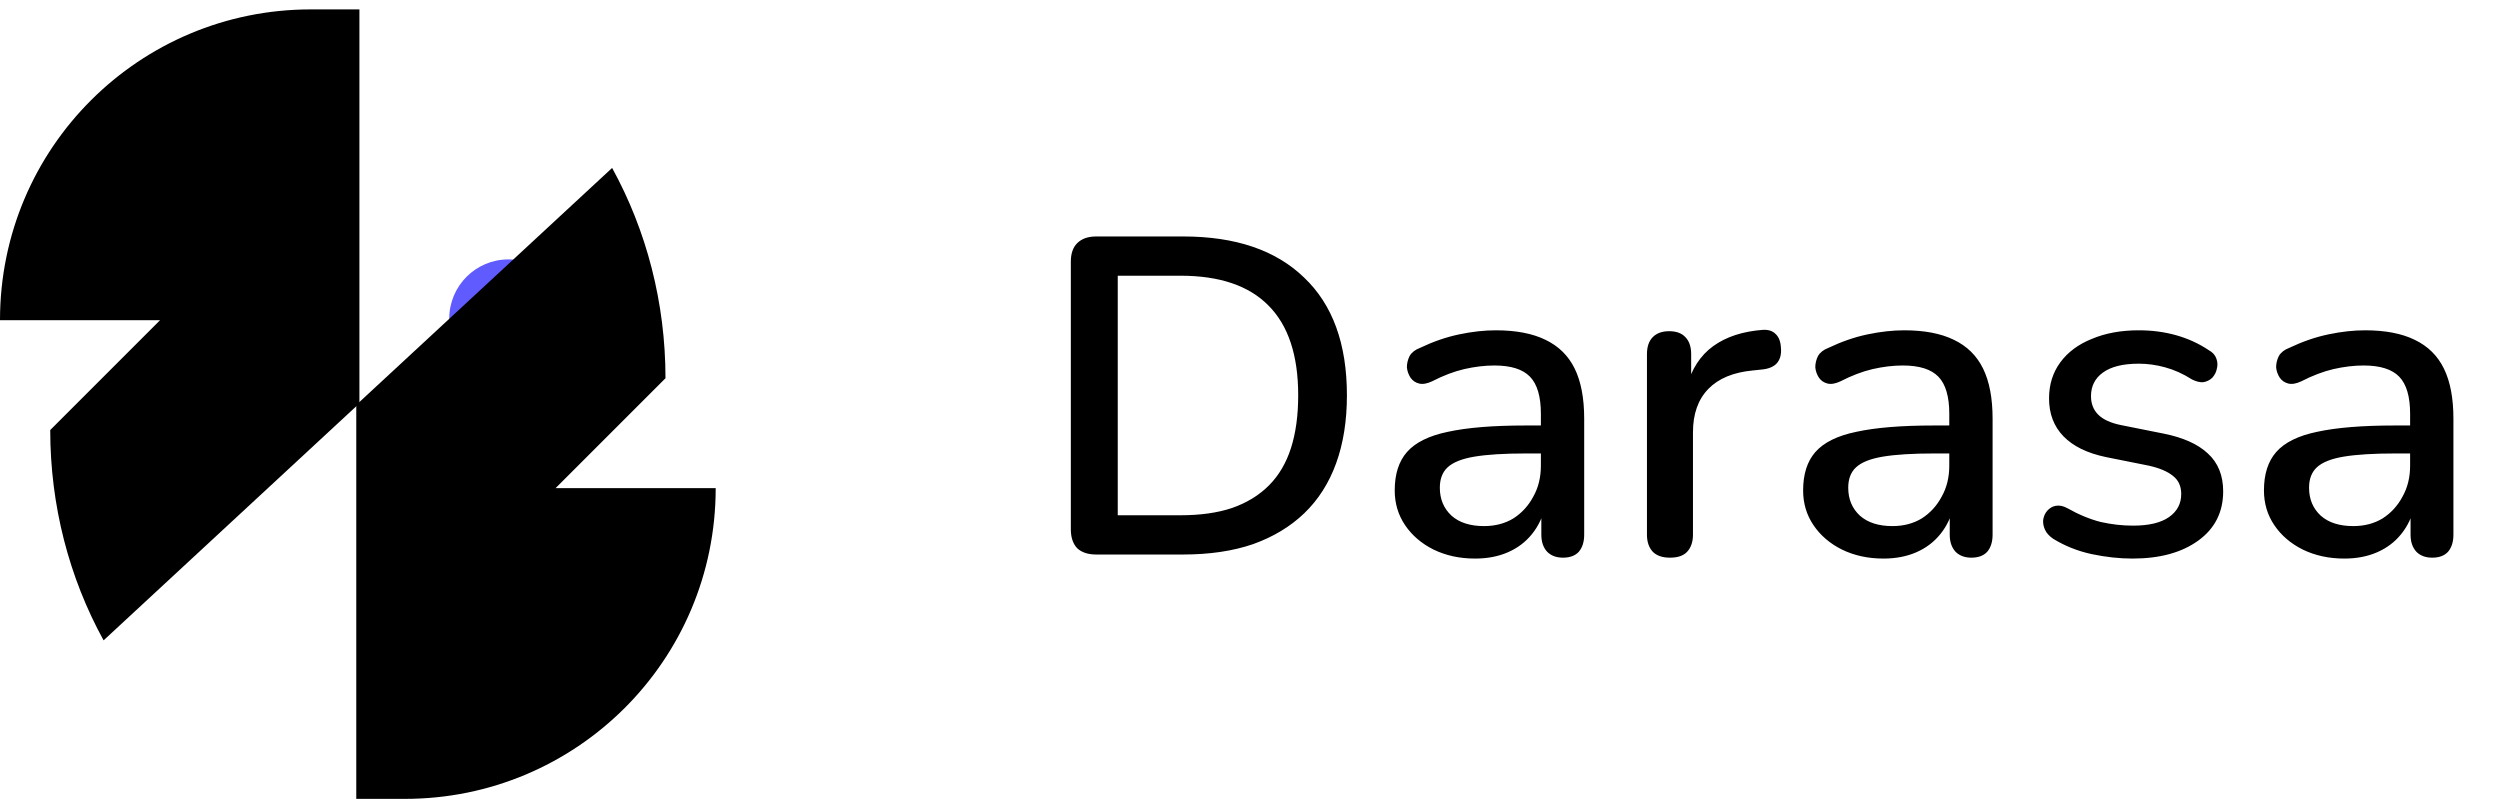
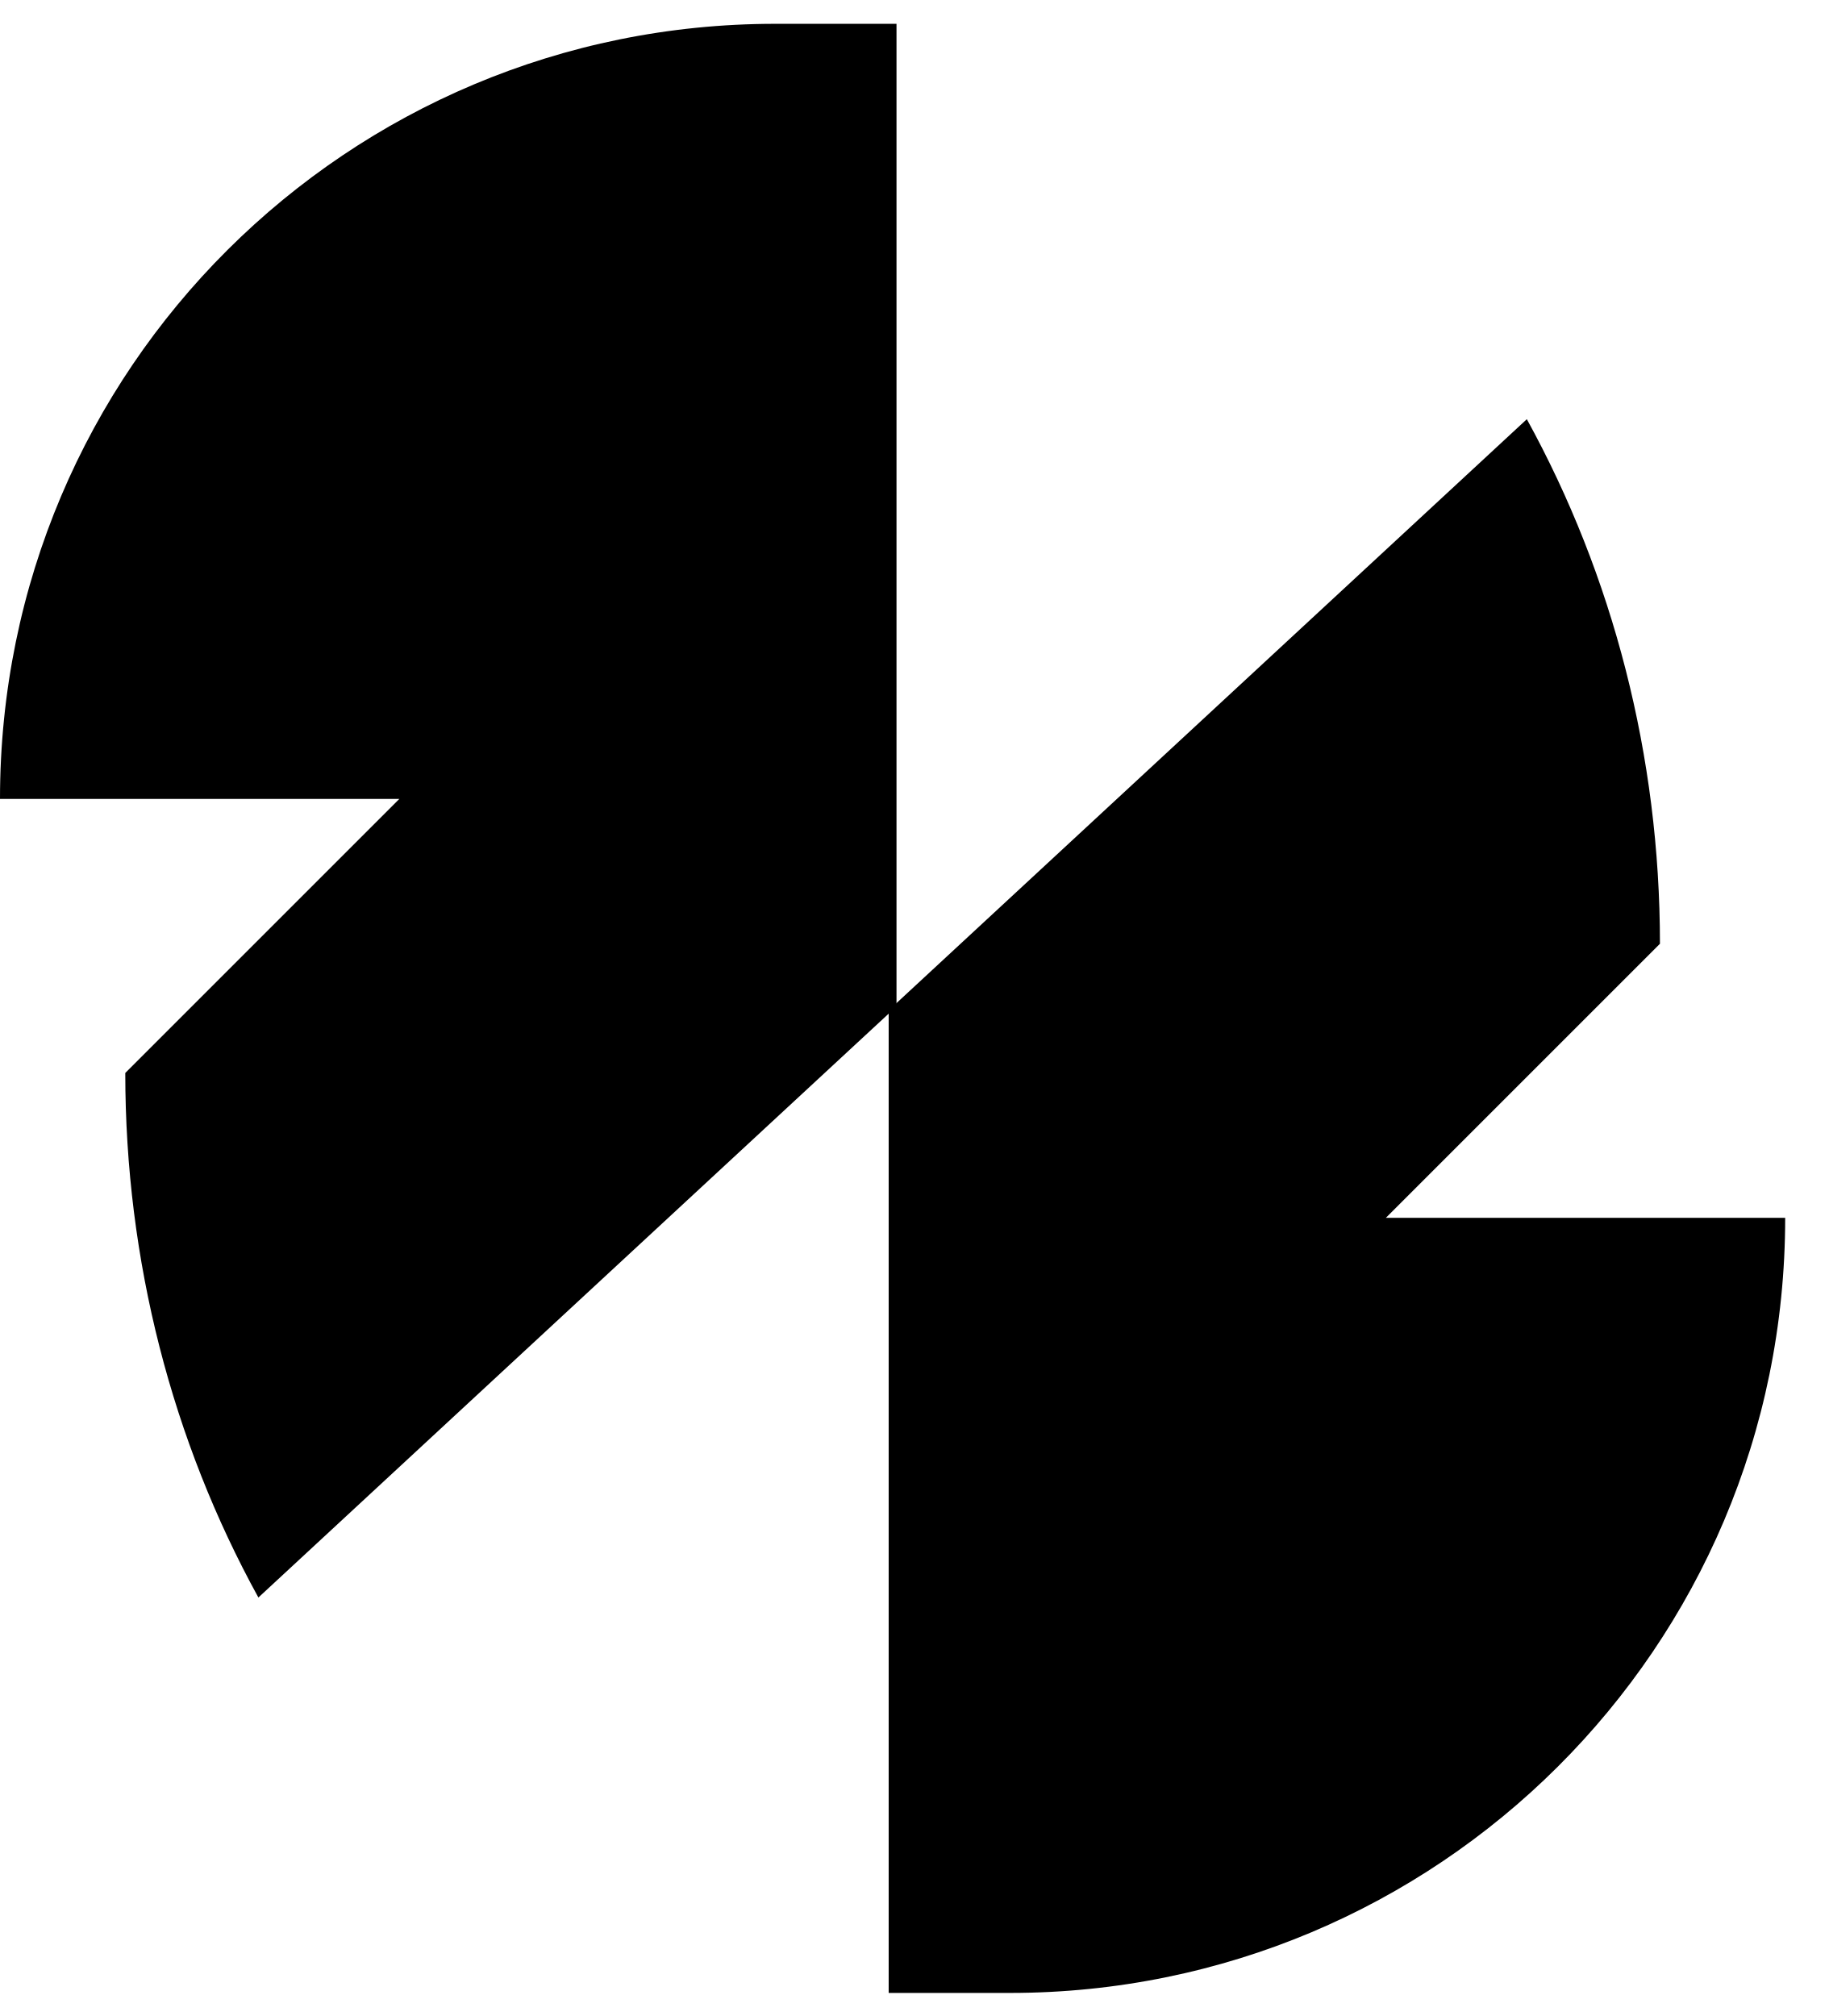
- <svg xmlns="http://www.w3.org/2000/svg" width="133" height="43" viewBox="0 0 133 43" fill="none">
-   <path fill-rule="evenodd" clip-rule="evenodd" d="M27.05 20.1C28.79 20.1 30.2 18.689 30.2 16.95C30.2 15.21 28.79 13.8 27.05 13.8C25.31 13.8 23.9 15.21 23.9 16.95C23.9 18.689 25.31 20.1 27.05 20.1Z" fill="#605BFF" />
-   <path d="M29.559 25.967L35.404 20.122C35.404 16.114 34.401 12.274 32.565 8.934L18.954 21.542V42.5H21.543C30.644 42.5 38.075 35.152 38.075 25.967H29.559Z" fill="black" />
-   <path d="M8.517 17.033L2.672 22.878C2.672 26.886 3.674 30.727 5.511 34.067L19.121 21.458V0.5H16.533C7.431 0.5 0 7.848 0 17.033H8.517Z" fill="black" />
-   <path d="M58.312 29.5C57.88 29.5 57.544 29.388 57.304 29.164C57.08 28.924 56.968 28.588 56.968 28.156V13.924C56.968 13.492 57.08 13.164 57.304 12.94C57.544 12.7 57.88 12.58 58.312 12.58H62.944C65.728 12.58 67.872 13.308 69.376 14.764C70.896 16.204 71.656 18.292 71.656 21.028C71.656 22.388 71.464 23.596 71.08 24.652C70.696 25.708 70.128 26.596 69.376 27.316C68.64 28.02 67.736 28.564 66.664 28.948C65.592 29.316 64.352 29.5 62.944 29.5H58.312ZM59.464 27.412H62.8C63.856 27.412 64.768 27.284 65.536 27.028C66.32 26.756 66.976 26.356 67.504 25.828C68.032 25.3 68.424 24.636 68.68 23.836C68.936 23.036 69.064 22.1 69.064 21.028C69.064 18.9 68.536 17.308 67.48 16.252C66.44 15.196 64.88 14.668 62.8 14.668H59.464V27.412ZM78.471 29.716C77.655 29.716 76.919 29.556 76.263 29.236C75.623 28.916 75.119 28.484 74.751 27.94C74.383 27.396 74.199 26.78 74.199 26.092C74.199 25.228 74.415 24.548 74.847 24.052C75.295 23.54 76.023 23.18 77.031 22.972C78.055 22.748 79.431 22.636 81.159 22.636H82.287V24.124H81.183C80.031 24.124 79.119 24.18 78.447 24.292C77.775 24.404 77.295 24.596 77.007 24.868C76.735 25.124 76.599 25.484 76.599 25.948C76.599 26.556 76.807 27.052 77.223 27.436C77.639 27.804 78.215 27.988 78.951 27.988C79.543 27.988 80.063 27.852 80.511 27.58C80.959 27.292 81.311 26.908 81.567 26.428C81.839 25.948 81.975 25.396 81.975 24.772V22.012C81.975 21.1 81.783 20.444 81.399 20.044C81.015 19.644 80.383 19.444 79.503 19.444C78.991 19.444 78.455 19.508 77.895 19.636C77.351 19.764 76.783 19.98 76.191 20.284C75.919 20.412 75.687 20.452 75.495 20.404C75.303 20.356 75.151 20.252 75.039 20.092C74.927 19.916 74.863 19.732 74.847 19.54C74.847 19.332 74.895 19.132 74.991 18.94C75.103 18.748 75.287 18.604 75.543 18.508C76.247 18.172 76.943 17.932 77.631 17.788C78.319 17.644 78.967 17.572 79.575 17.572C80.647 17.572 81.527 17.74 82.215 18.076C82.919 18.412 83.439 18.924 83.775 19.612C84.111 20.3 84.279 21.188 84.279 22.276V28.444C84.279 28.828 84.183 29.132 83.991 29.356C83.799 29.564 83.519 29.668 83.151 29.668C82.799 29.668 82.519 29.564 82.311 29.356C82.103 29.132 81.999 28.828 81.999 28.444V26.884H82.215C82.087 27.476 81.847 27.988 81.495 28.42C81.159 28.836 80.735 29.156 80.223 29.38C79.711 29.604 79.127 29.716 78.471 29.716ZM88.842 29.668C88.442 29.668 88.138 29.564 87.93 29.356C87.722 29.132 87.618 28.828 87.618 28.444V18.844C87.618 18.444 87.722 18.14 87.93 17.932C88.138 17.724 88.426 17.62 88.794 17.62C89.178 17.62 89.466 17.724 89.658 17.932C89.866 18.14 89.97 18.444 89.97 18.844V20.596H89.73C89.986 19.636 90.458 18.908 91.146 18.412C91.834 17.916 92.714 17.628 93.786 17.548C94.074 17.532 94.298 17.604 94.458 17.764C94.634 17.924 94.73 18.172 94.746 18.508C94.778 18.844 94.706 19.116 94.53 19.324C94.354 19.516 94.082 19.628 93.714 19.66L93.258 19.708C92.218 19.804 91.426 20.132 90.882 20.692C90.338 21.252 90.066 22.02 90.066 22.996V28.444C90.066 28.828 89.962 29.132 89.754 29.356C89.562 29.564 89.258 29.668 88.842 29.668ZM100.198 29.716C99.382 29.716 98.646 29.556 97.99 29.236C97.35 28.916 96.846 28.484 96.478 27.94C96.11 27.396 95.926 26.78 95.926 26.092C95.926 25.228 96.142 24.548 96.574 24.052C97.022 23.54 97.75 23.18 98.758 22.972C99.782 22.748 101.158 22.636 102.886 22.636H104.014V24.124H102.91C101.758 24.124 100.846 24.18 100.174 24.292C99.502 24.404 99.022 24.596 98.734 24.868C98.462 25.124 98.326 25.484 98.326 25.948C98.326 26.556 98.534 27.052 98.95 27.436C99.366 27.804 99.942 27.988 100.678 27.988C101.27 27.988 101.79 27.852 102.238 27.58C102.686 27.292 103.038 26.908 103.294 26.428C103.566 25.948 103.702 25.396 103.702 24.772V22.012C103.702 21.1 103.51 20.444 103.126 20.044C102.742 19.644 102.11 19.444 101.23 19.444C100.718 19.444 100.182 19.508 99.622 19.636C99.078 19.764 98.51 19.98 97.918 20.284C97.646 20.412 97.414 20.452 97.222 20.404C97.03 20.356 96.878 20.252 96.766 20.092C96.654 19.916 96.59 19.732 96.574 19.54C96.574 19.332 96.622 19.132 96.718 18.94C96.83 18.748 97.014 18.604 97.27 18.508C97.974 18.172 98.67 17.932 99.358 17.788C100.046 17.644 100.694 17.572 101.302 17.572C102.374 17.572 103.254 17.74 103.942 18.076C104.646 18.412 105.166 18.924 105.502 19.612C105.838 20.3 106.006 21.188 106.006 22.276V28.444C106.006 28.828 105.91 29.132 105.718 29.356C105.526 29.564 105.246 29.668 104.878 29.668C104.526 29.668 104.246 29.564 104.038 29.356C103.83 29.132 103.726 28.828 103.726 28.444V26.884H103.942C103.814 27.476 103.574 27.988 103.222 28.42C102.886 28.836 102.462 29.156 101.95 29.38C101.438 29.604 100.854 29.716 100.198 29.716ZM113.449 29.716C112.745 29.716 112.017 29.636 111.265 29.476C110.529 29.316 109.849 29.044 109.225 28.66C109.017 28.516 108.873 28.356 108.793 28.18C108.713 28.004 108.681 27.828 108.697 27.652C108.729 27.46 108.801 27.3 108.913 27.172C109.041 27.028 109.193 26.94 109.369 26.908C109.561 26.876 109.761 26.916 109.969 27.028C110.593 27.38 111.193 27.628 111.769 27.772C112.345 27.9 112.913 27.964 113.473 27.964C114.321 27.964 114.961 27.812 115.393 27.508C115.825 27.204 116.041 26.796 116.041 26.284C116.041 25.868 115.897 25.548 115.609 25.324C115.321 25.084 114.889 24.9 114.313 24.772L112.033 24.316C111.041 24.108 110.289 23.74 109.777 23.212C109.265 22.684 109.009 22.012 109.009 21.196C109.009 20.46 109.209 19.82 109.609 19.276C110.009 18.732 110.569 18.316 111.289 18.028C112.009 17.724 112.841 17.572 113.785 17.572C114.489 17.572 115.153 17.66 115.777 17.836C116.401 18.012 116.977 18.276 117.505 18.628C117.713 18.74 117.849 18.892 117.913 19.084C117.977 19.26 117.985 19.436 117.937 19.612C117.905 19.788 117.825 19.948 117.697 20.092C117.569 20.22 117.409 20.3 117.217 20.332C117.041 20.348 116.841 20.3 116.617 20.188C116.137 19.884 115.657 19.668 115.177 19.54C114.713 19.412 114.249 19.348 113.785 19.348C112.937 19.348 112.297 19.508 111.865 19.828C111.449 20.132 111.241 20.548 111.241 21.076C111.241 21.476 111.369 21.804 111.625 22.06C111.881 22.316 112.281 22.5 112.825 22.612L115.105 23.068C116.145 23.276 116.929 23.628 117.457 24.124C118.001 24.62 118.273 25.292 118.273 26.14C118.273 27.244 117.833 28.116 116.953 28.756C116.073 29.396 114.905 29.716 113.449 29.716ZM124.714 29.716C123.898 29.716 123.162 29.556 122.506 29.236C121.866 28.916 121.362 28.484 120.994 27.94C120.626 27.396 120.442 26.78 120.442 26.092C120.442 25.228 120.658 24.548 121.09 24.052C121.538 23.54 122.266 23.18 123.274 22.972C124.298 22.748 125.674 22.636 127.402 22.636H128.53V24.124H127.426C126.274 24.124 125.362 24.18 124.69 24.292C124.018 24.404 123.538 24.596 123.25 24.868C122.978 25.124 122.842 25.484 122.842 25.948C122.842 26.556 123.05 27.052 123.466 27.436C123.882 27.804 124.458 27.988 125.194 27.988C125.786 27.988 126.306 27.852 126.754 27.58C127.202 27.292 127.554 26.908 127.81 26.428C128.082 25.948 128.218 25.396 128.218 24.772V22.012C128.218 21.1 128.026 20.444 127.642 20.044C127.258 19.644 126.626 19.444 125.746 19.444C125.234 19.444 124.698 19.508 124.138 19.636C123.594 19.764 123.026 19.98 122.434 20.284C122.162 20.412 121.93 20.452 121.738 20.404C121.546 20.356 121.394 20.252 121.282 20.092C121.17 19.916 121.106 19.732 121.09 19.54C121.09 19.332 121.138 19.132 121.234 18.94C121.346 18.748 121.53 18.604 121.786 18.508C122.49 18.172 123.186 17.932 123.874 17.788C124.562 17.644 125.21 17.572 125.818 17.572C126.89 17.572 127.77 17.74 128.458 18.076C129.162 18.412 129.682 18.924 130.018 19.612C130.354 20.3 130.522 21.188 130.522 22.276V28.444C130.522 28.828 130.426 29.132 130.234 29.356C130.042 29.564 129.762 29.668 129.394 29.668C129.042 29.668 128.762 29.564 128.554 29.356C128.346 29.132 128.242 28.828 128.242 28.444V26.884H128.458C128.33 27.476 128.09 27.988 127.738 28.42C127.402 28.836 126.978 29.156 126.466 29.38C125.954 29.604 125.37 29.716 124.714 29.716Z" fill="black" />
+ <svg xmlns="http://www.w3.org/2000/svg" width="39" height="43" viewBox="0 0 39 43" fill="none">
+   <path d="M29.559 25.975L35.404 20.13C35.404 16.122 34.401 12.281 32.565 8.941L18.954 21.55V42.508H21.543C30.644 42.508 38.075 35.16 38.075 25.975H29.559Z" fill="black" />
+   <path d="M8.517 17.041L2.672 22.886C2.672 26.893 3.674 30.734 5.511 34.074L19.121 21.466V0.508H16.533C7.431 0.508 0 7.856 0 17.041H8.517Z" fill="black" />
</svg>
